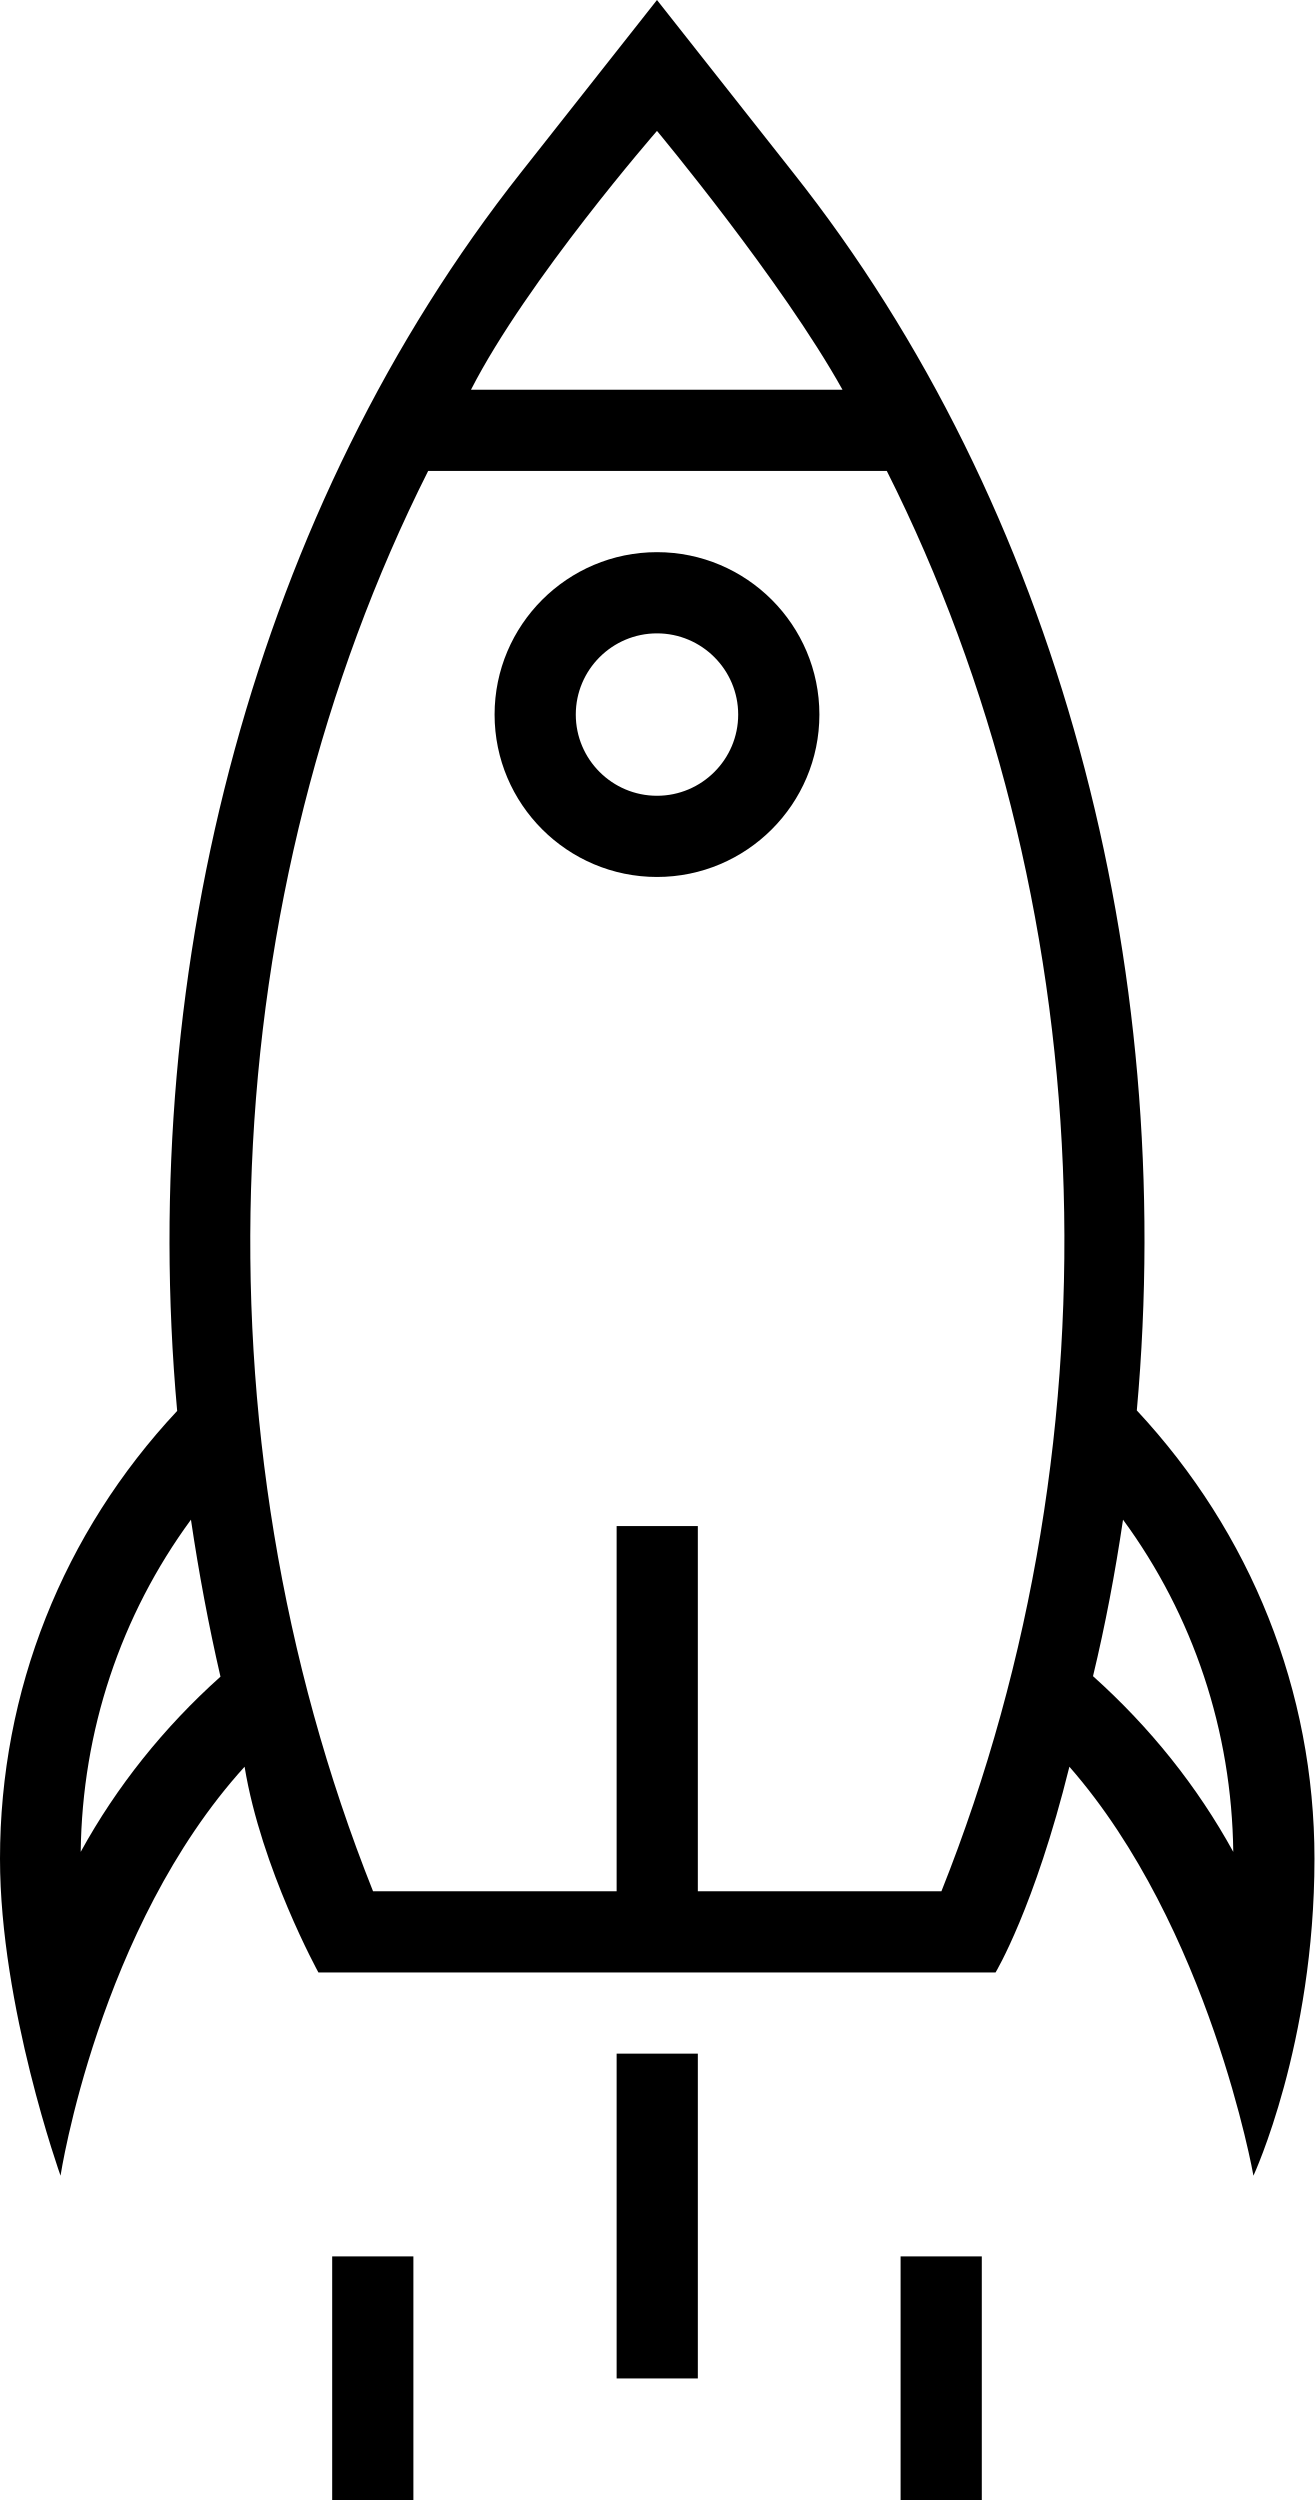
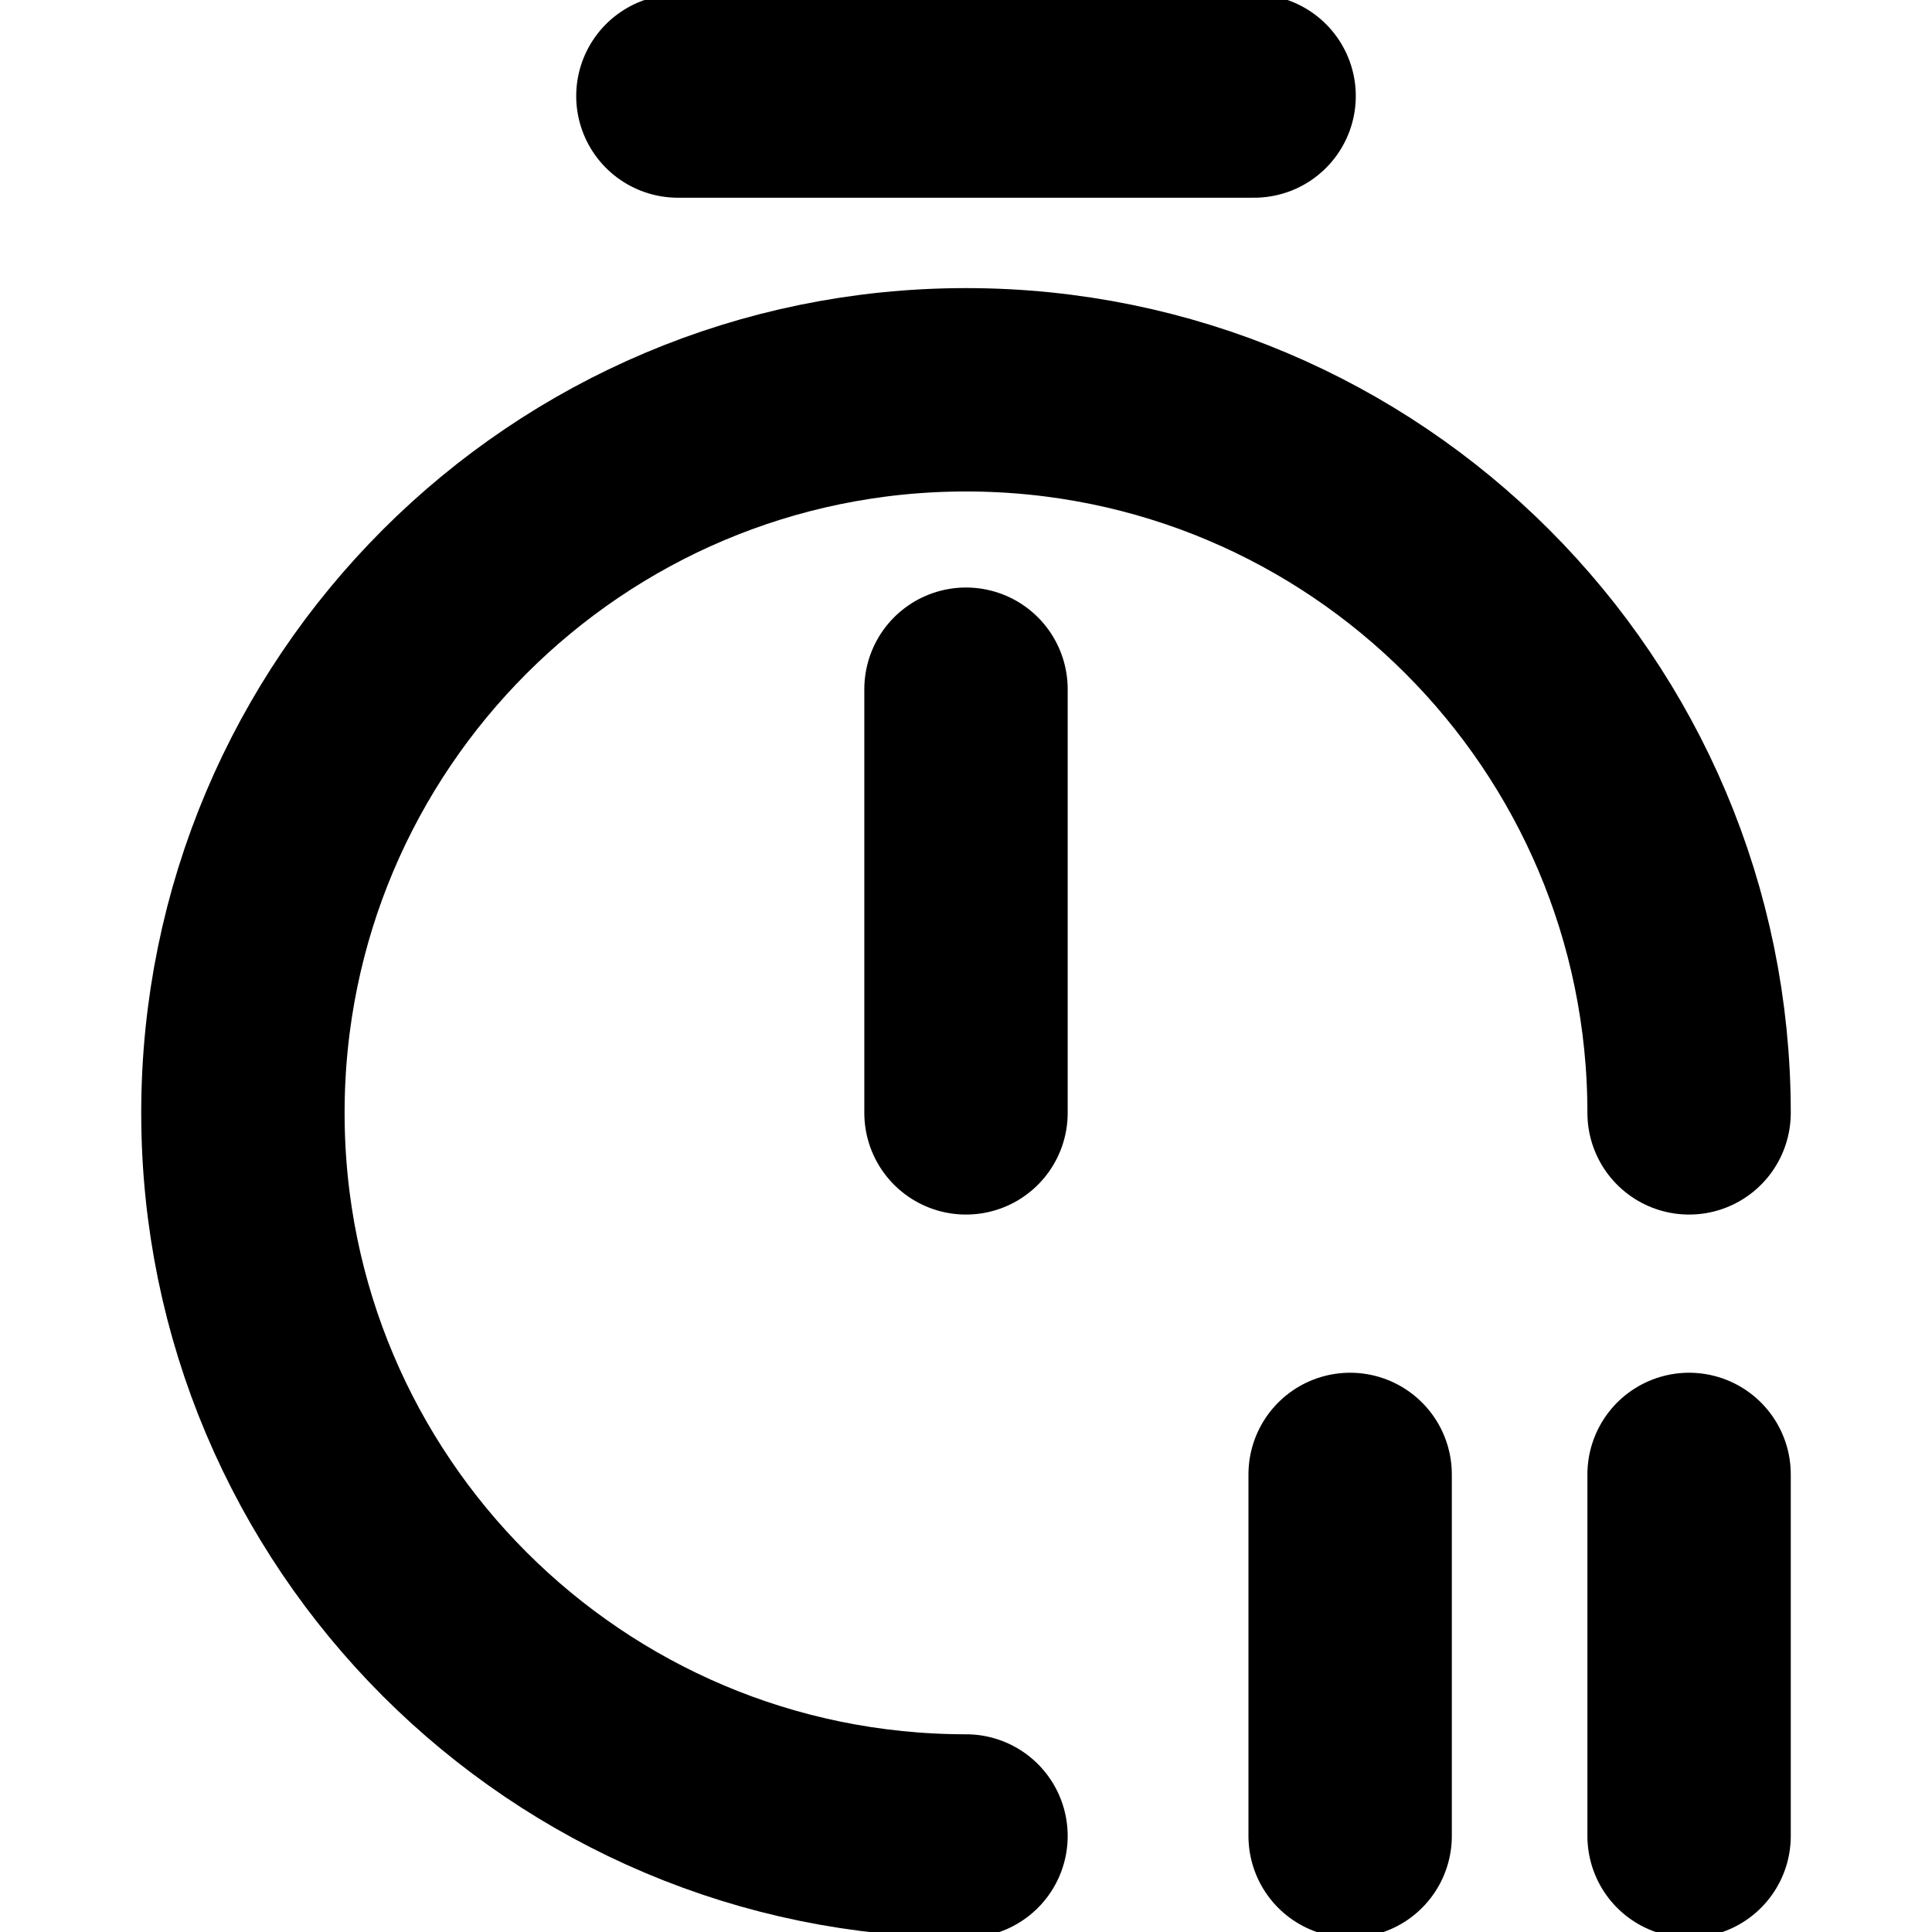
- <svg xmlns="http://www.w3.org/2000/svg" version="1.1" id="Layer_1" x="0px" y="0px" viewBox="0 0 267.1 508" style="enable-background:new 0 0 267.1 508;" xml:space="preserve">
-   <g>
-     <path d="M231,286.6c8.2-90.9-16-183.6-69.9-251.6L133.5,0l-27.6,35C52.1,103.1,27.8,195.8,36,286.7c-23.2,24.8-36,56.9-36,91   c0,30,12.3,64.4,12.3,64.4S20,391.7,49.7,359c3.4,20.7,15,41.8,15,41.8h137.6c0,0,7.9-13.1,15-41.8c28.5,32.6,37.4,83.1,37.4,83.1   s12.4-26.7,12.4-64.4C267.1,343.6,254.2,311.5,231,286.6z M16.4,376.3c0.3-24.6,8.1-48,22.4-67.5c1.6,10.8,3.6,21.5,6,31.9   C33.3,351,23.7,363,16.4,376.3z M133.5,26.6c0,0,25.4,30.5,37.7,52.6H95.7C107.1,56.9,133.5,26.6,133.5,26.6z M191.3,384.3h-49.5   v-74.2h-16.5v74.2H75.8C38.4,290.5,43.8,181.6,87,95.7h93.2C223.4,181.6,228.7,290.5,191.3,384.3z M222.1,340.6   c2.5-10.4,4.5-21,6.1-31.8c14.3,19.5,22.1,42.9,22.4,67.5C243.3,363,233.7,351,222.1,340.6z" />
-     <path d="M133.5,112.2c-18.2,0-33,14.8-33,33s14.8,33,33,33s33-14.8,33-33S151.7,112.2,133.5,112.2z M133.5,161.7   c-9.1,0-16.5-7.4-16.5-16.5s7.4-16.5,16.5-16.5s16.5,7.4,16.5,16.5S142.6,161.7,133.5,161.7z" />
-     <rect x="125.3" y="417.3" width="16.5" height="66" />
-     <rect x="183" y="458.5" width="16.5" height="49.5" />
-     <rect x="67.5" y="458.5" width="16.5" height="49.5" />
-   </g>
+ <svg xmlns="http://www.w3.org/2000/svg" width="960" height="960" viewBox="85 83 342 342">
+   <line x1="205" y1="100" x2="307" y2="100" stroke="black" stroke-width="36" stroke-linecap="round" />
+   <path d="M384 280          A128 128 0 1 0 256 408" fill="none" stroke="black" stroke-width="36" stroke-linecap="round" stroke-linejoin="round" />
+   <line x1="256" y1="280" x2="256" y2="205" stroke="black" stroke-width="36" stroke-linecap="round" />
+   <line x1="324" y1="344" x2="324" y2="408" stroke="black" stroke-width="36" stroke-linecap="round" />
+   <line x1="384" y1="344" x2="384" y2="408" stroke="black" stroke-width="36" stroke-linecap="round" />
</svg>
